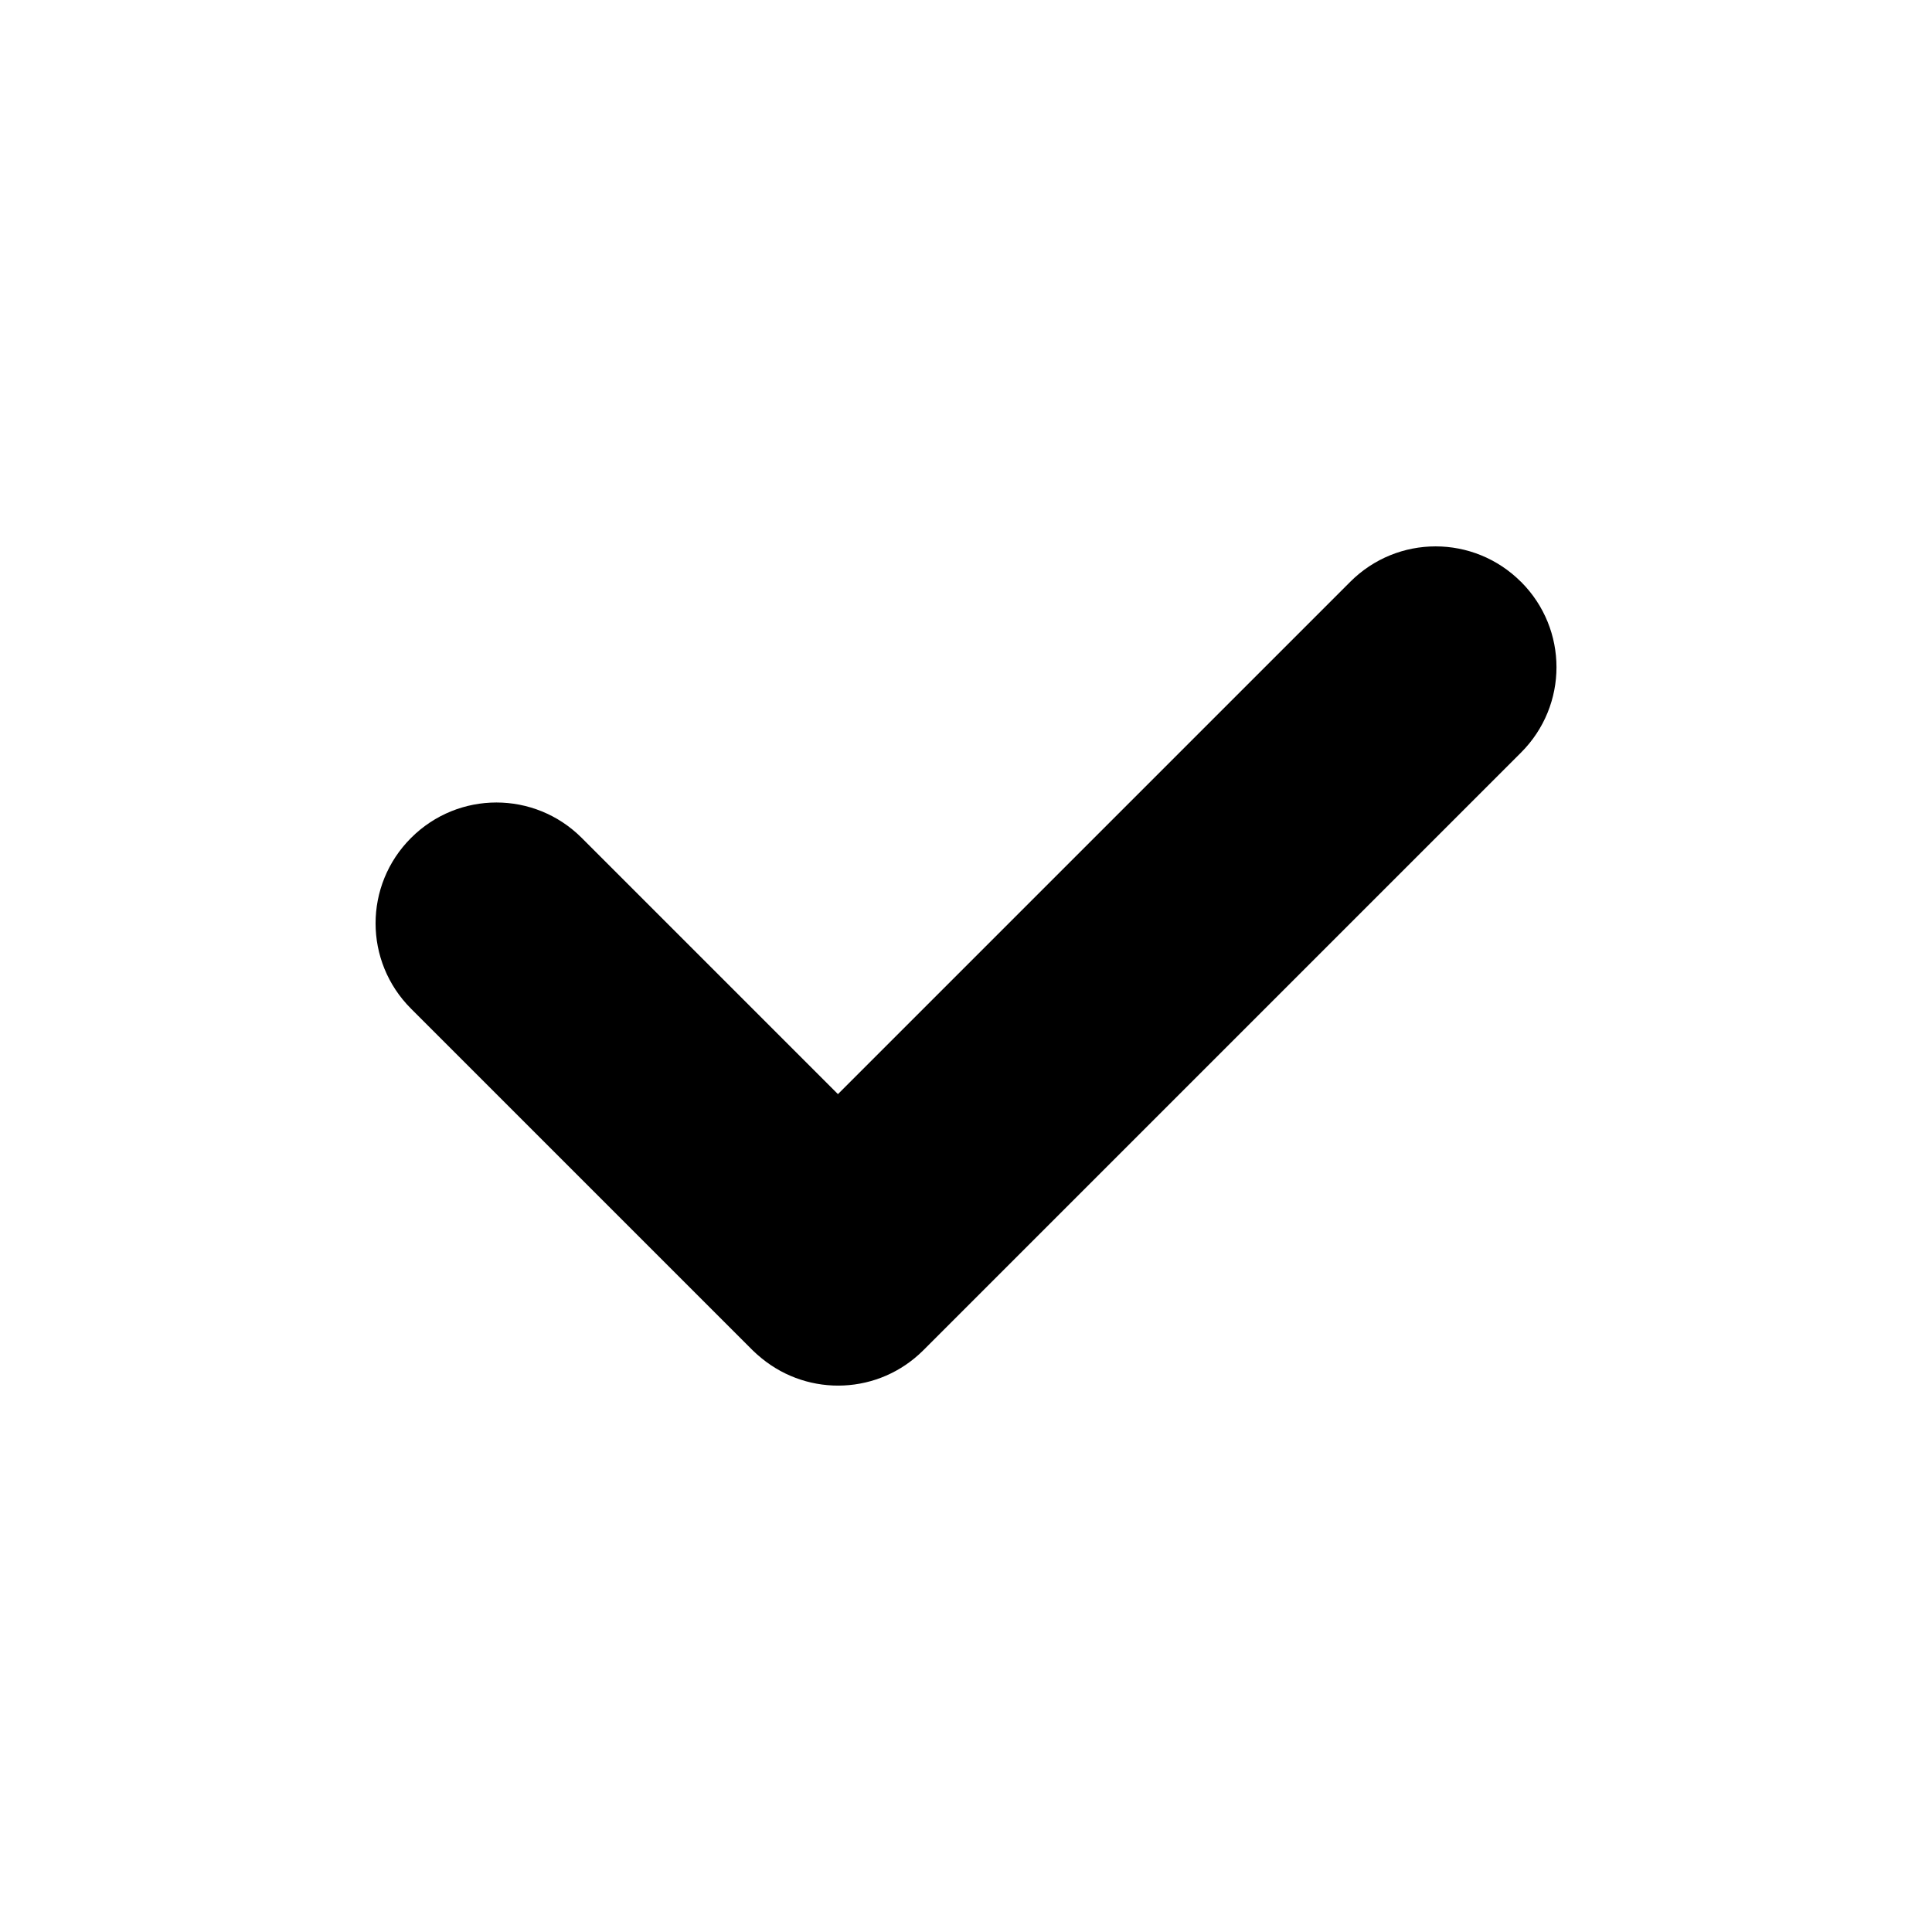
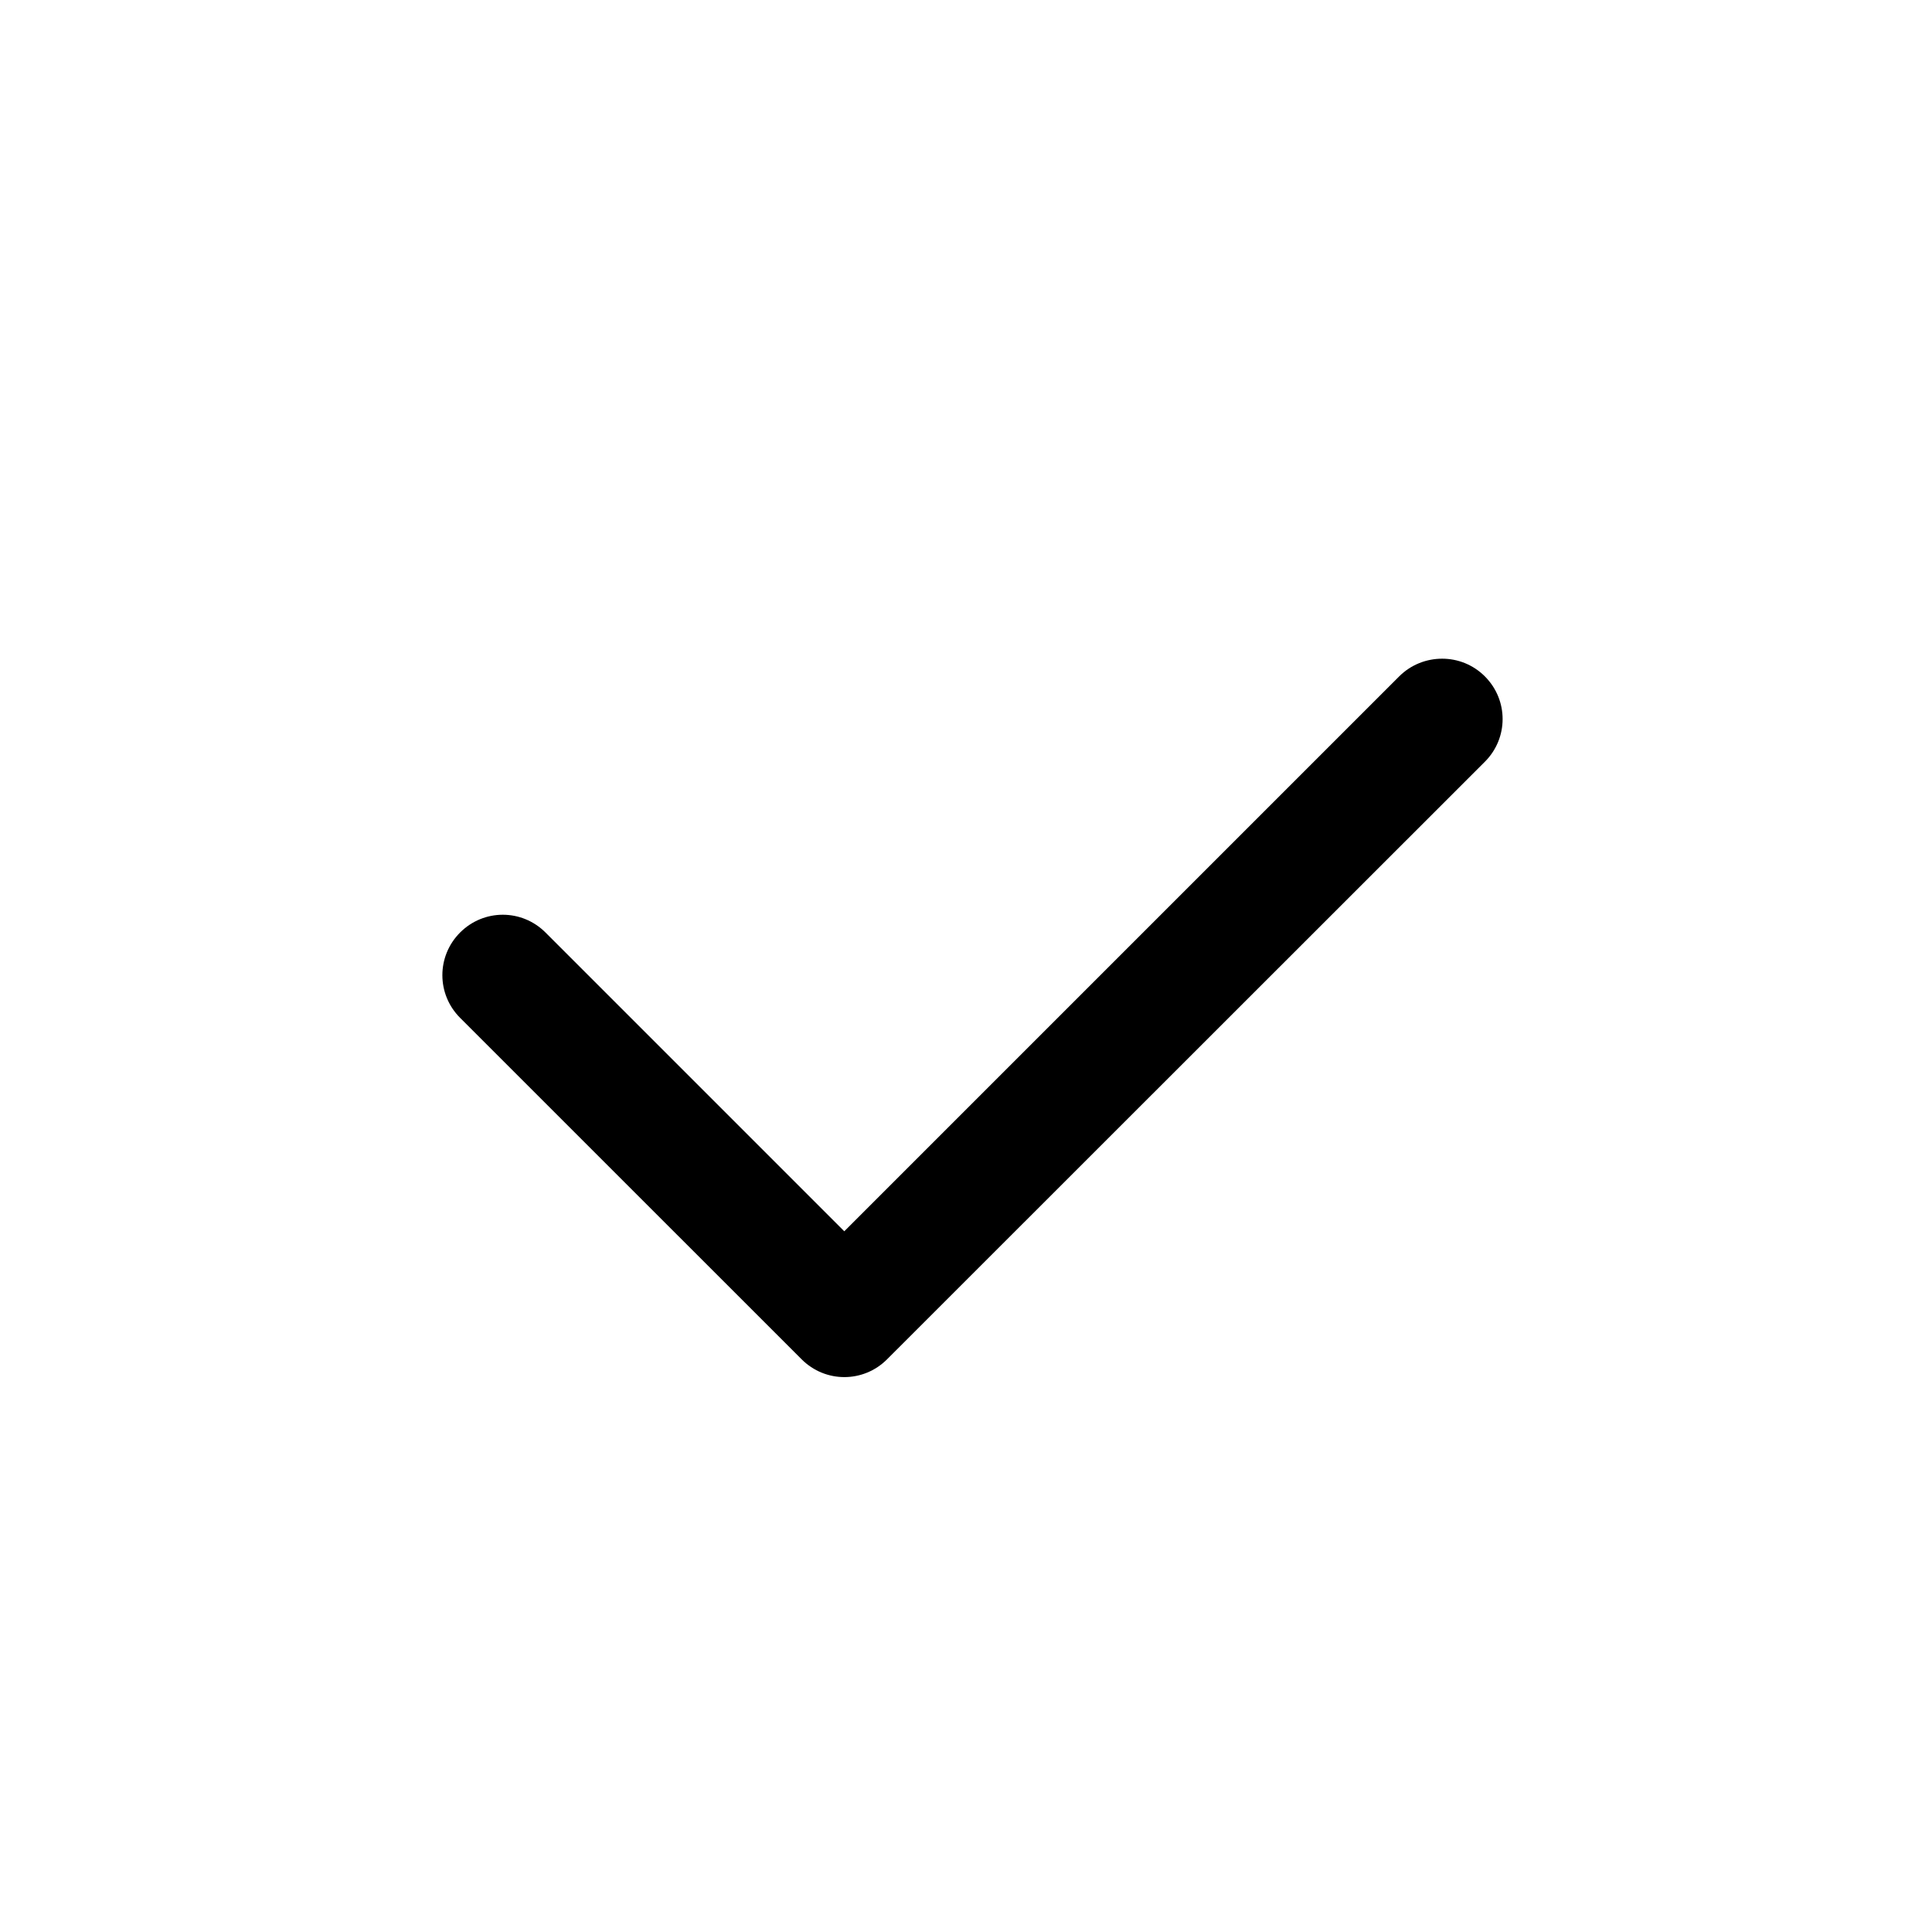
<svg xmlns="http://www.w3.org/2000/svg" width="32" height="32" version="1.1" viewBox="0 0 32 32" id="svg4">
  <defs id="defs8" />
-   <path id="rect340" d="m 25.192,9.637 c -0.783,-0.783 -2.045,-0.783 -2.828,-10e-7 L 13.879,18.122 9.636,13.879 c -0.783,-0.783 -2.045,-0.783 -2.828,10e-7 -0.783,0.783 -0.783,2.045 1e-6,2.828 l 5.657,5.657 c 0.049,0.049 0.1,0.092 0.152,0.135 0.787,0.643 1.942,0.599 2.677,-0.135 l 9.899,-9.899 c 0.783,-0.783 0.783,-2.045 0,-2.828 z" style="stroke-width:2" />
+   <path id="path2" d="m 23.887,10.91 c 0.256,0 0.511,0.097 0.707,0.293 0.392,0.392 0.392,1.022 0,1.414 l -9.902,9.898 c -0.392,0.392 -1.022,0.392 -1.414,0 L 7.621,16.859 c -0.392,-0.392 -0.392,-1.022 0,-1.414 0.392,-0.392 1.022,-0.392 1.414,0 l 4.949,4.949 9.191,-9.191 c 0.196,-0.196 0.455,-0.293 0.711,-0.293 z" style="stroke-width:2" />
</svg>
